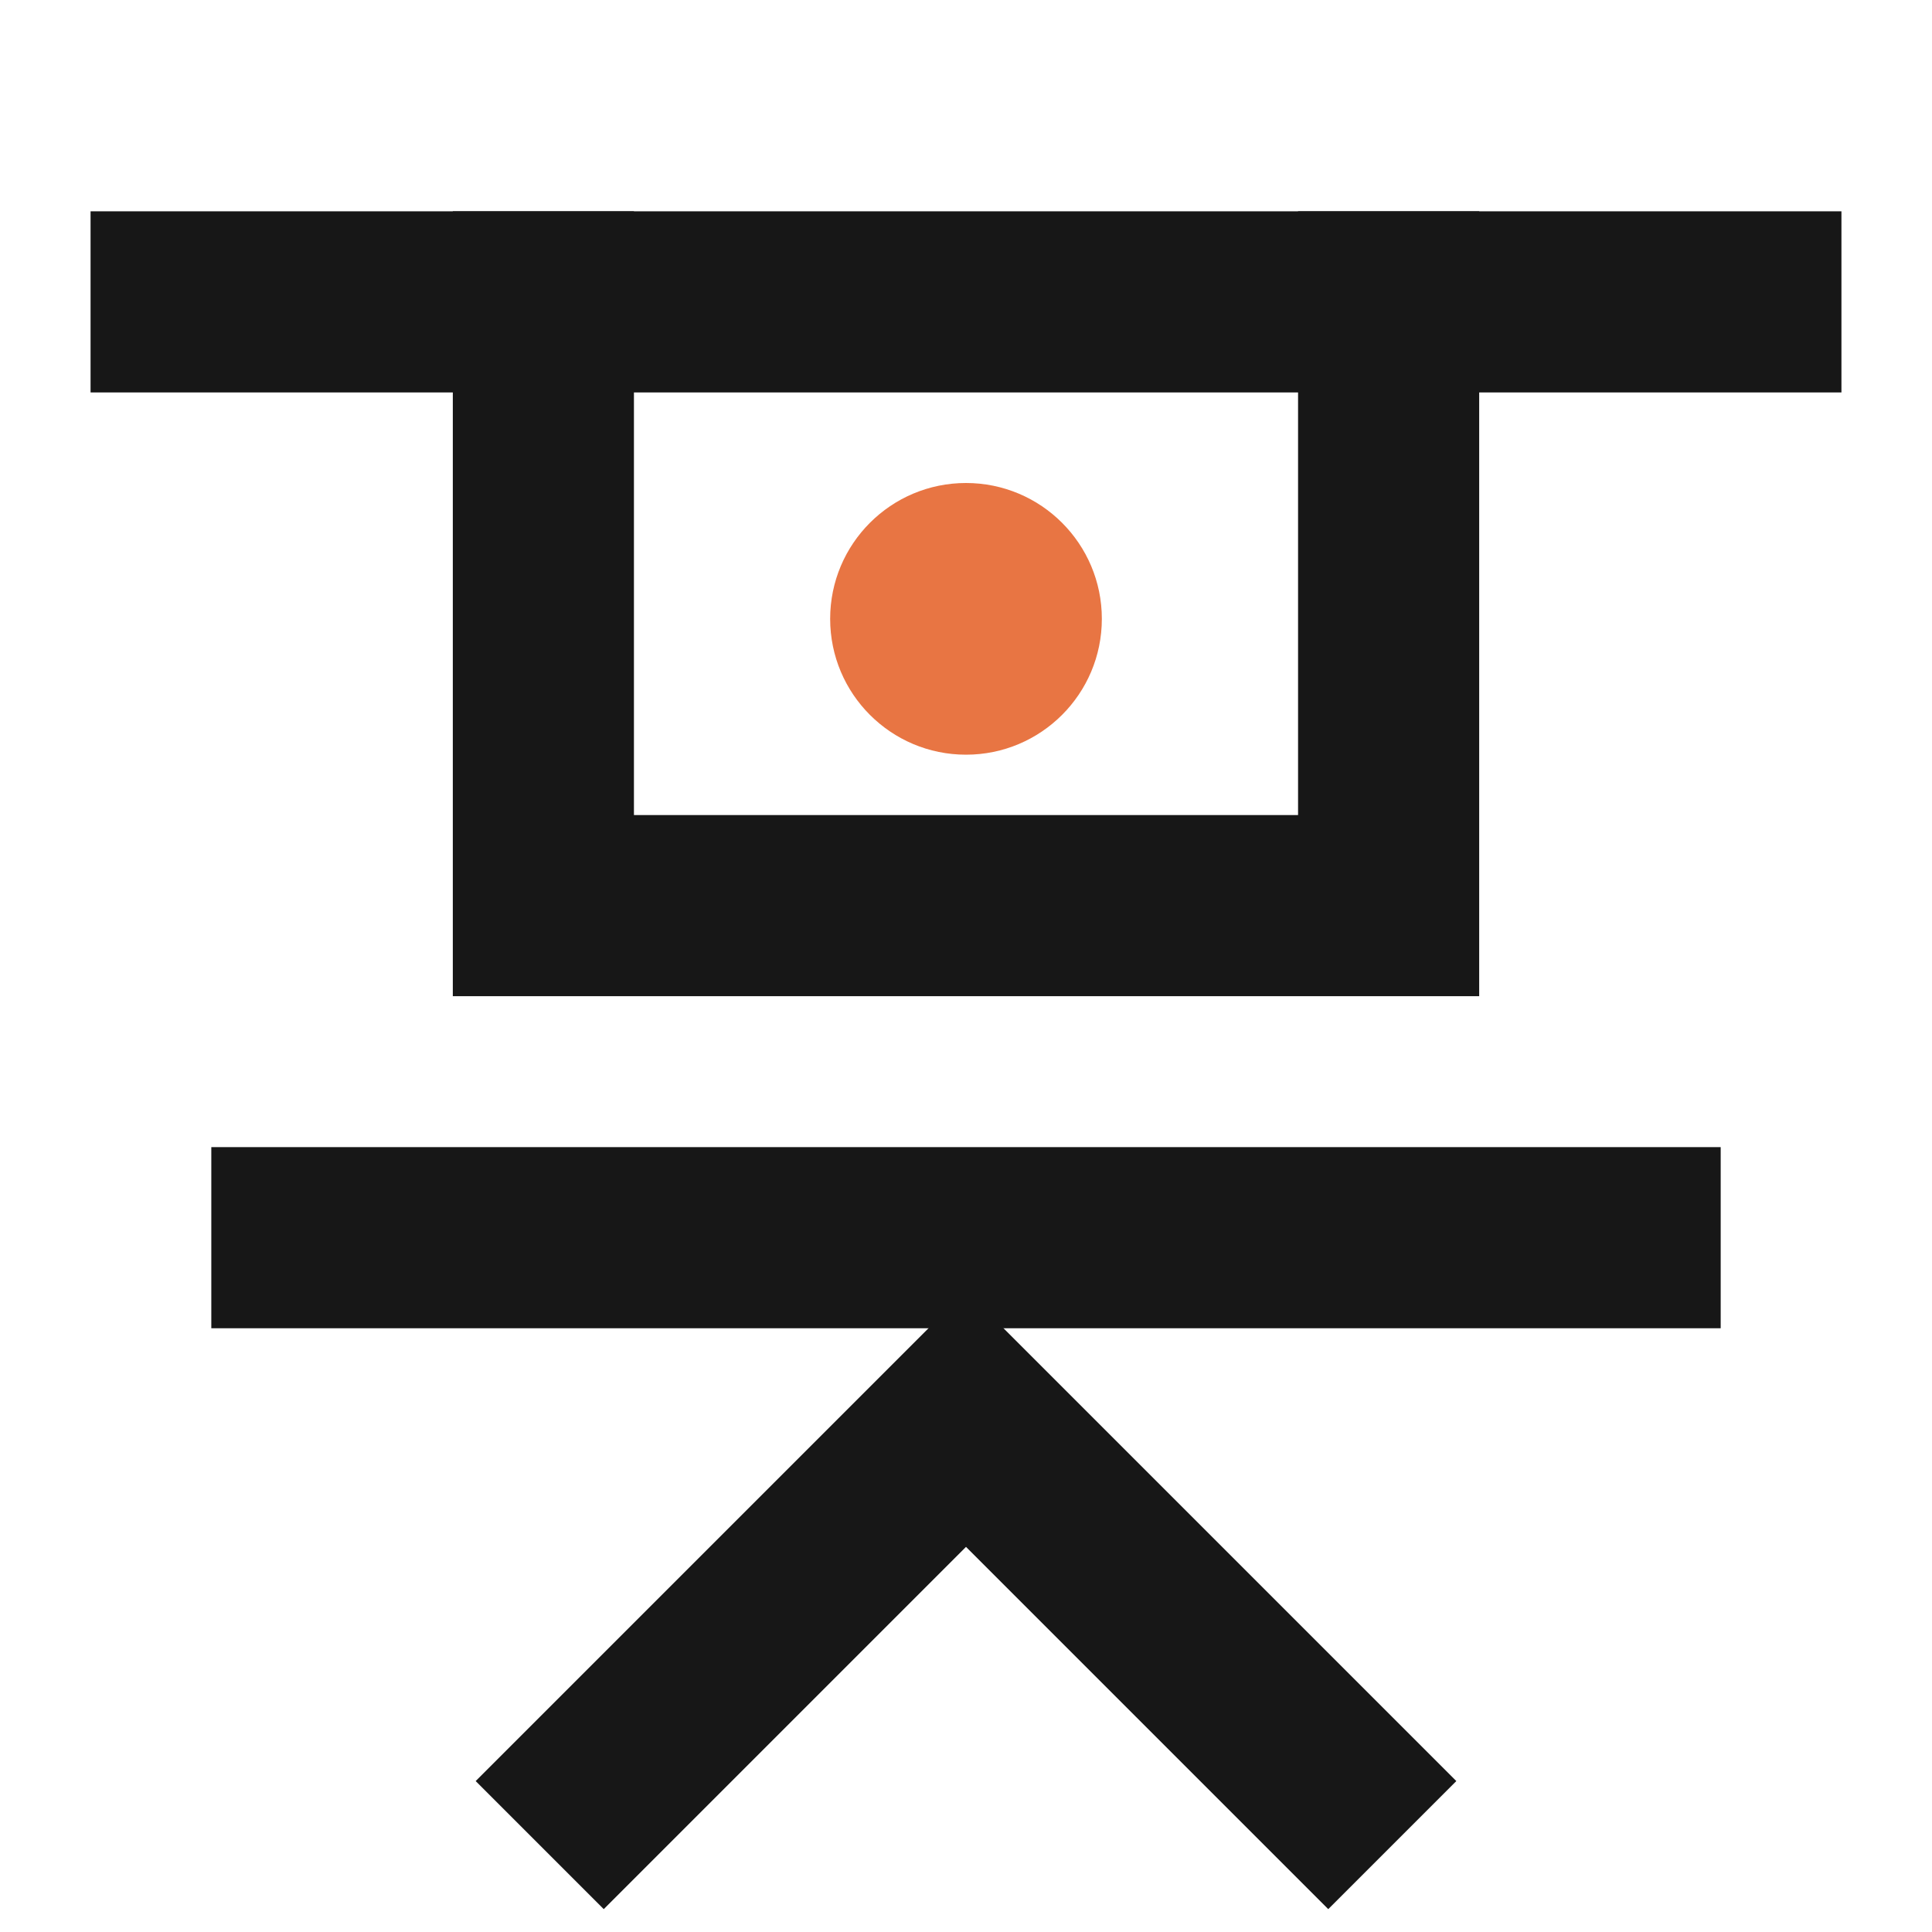
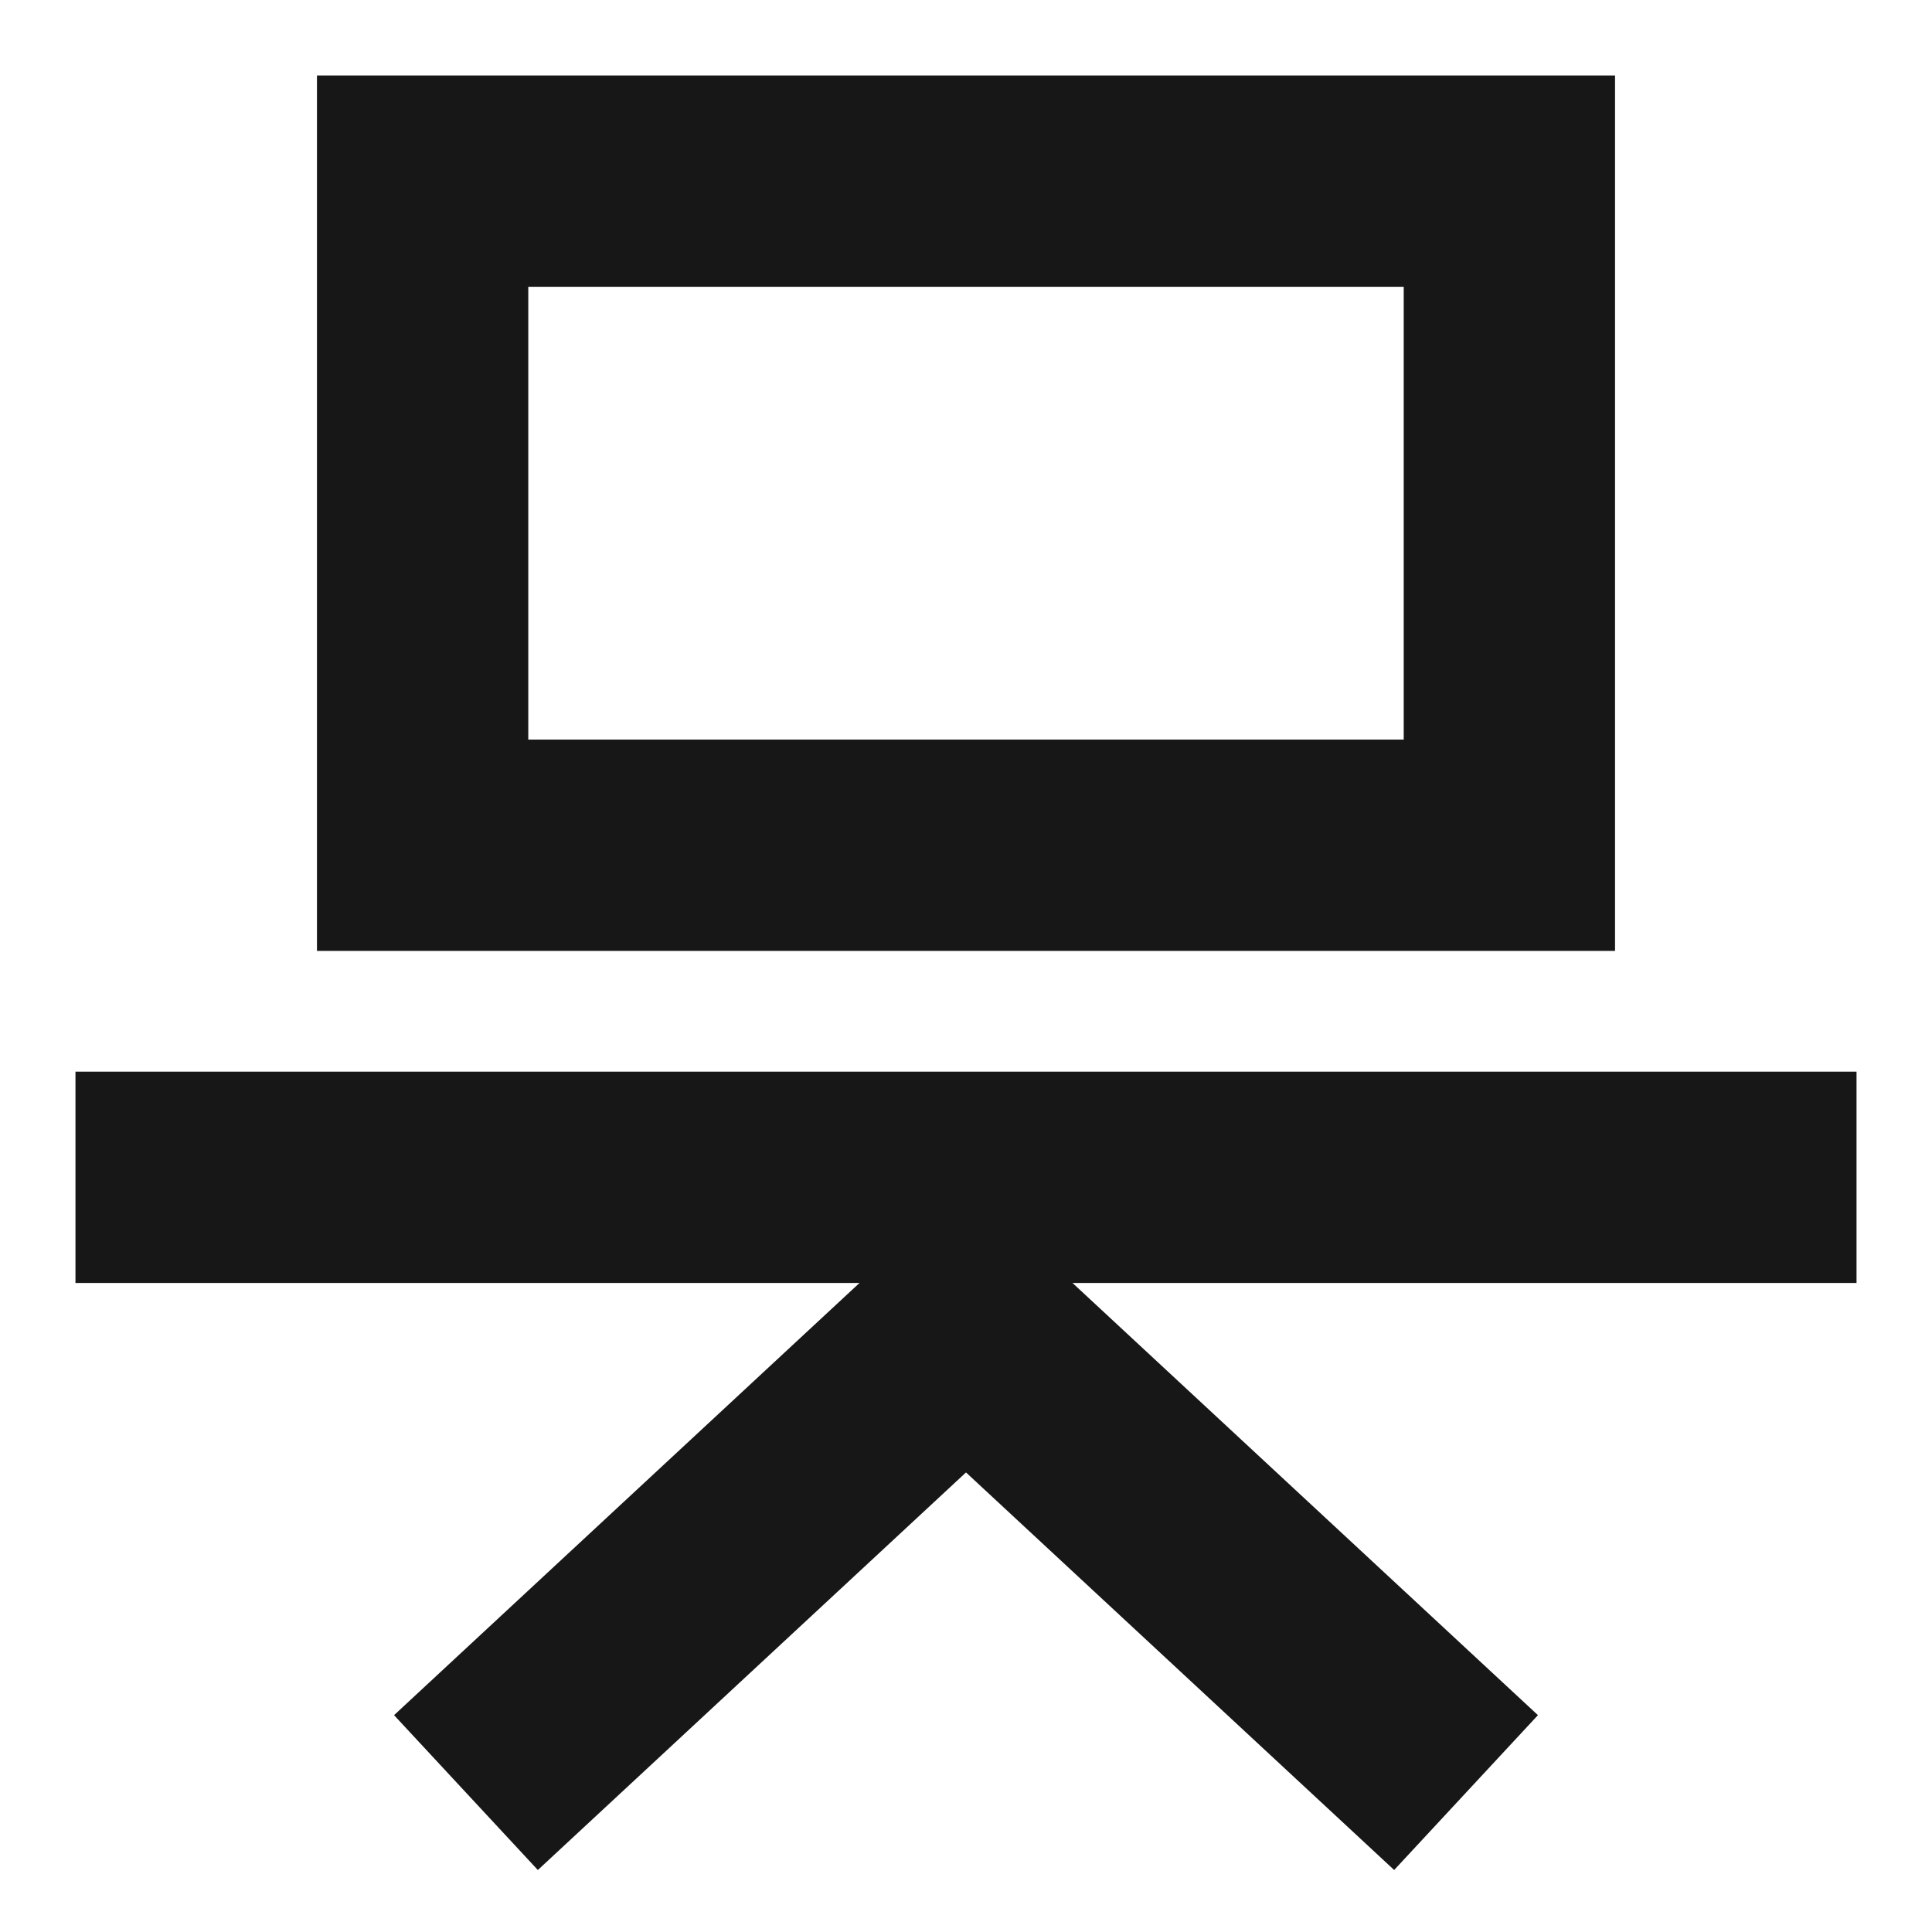
<svg xmlns="http://www.w3.org/2000/svg" viewBox="0 0 64 64" width="64" height="64">
-   <g fill="none" stroke="#171717" stroke-width="6" stroke-linecap="square" stroke-linejoin="miter">
-     <path d="M6 10H58" />
-     <path d="M18 10V30H46V10" />
-     <path d="M10 41H54" />
-     <path d="M32 47L20 59M32 47L44 59" />
+   <g fill="none" stroke="#171717" stroke-width="7" stroke-linecap="square" stroke-linejoin="miter">
+     <path d="M14 6H50V28H14Z" />
+     <path d="M6 39H58" />
+     <path d="M32 44L18 57M32 44L46 57" />
  </g>
-   <circle cx="32" cy="20.5" r="4.5" fill="#E87543" />
</svg>
